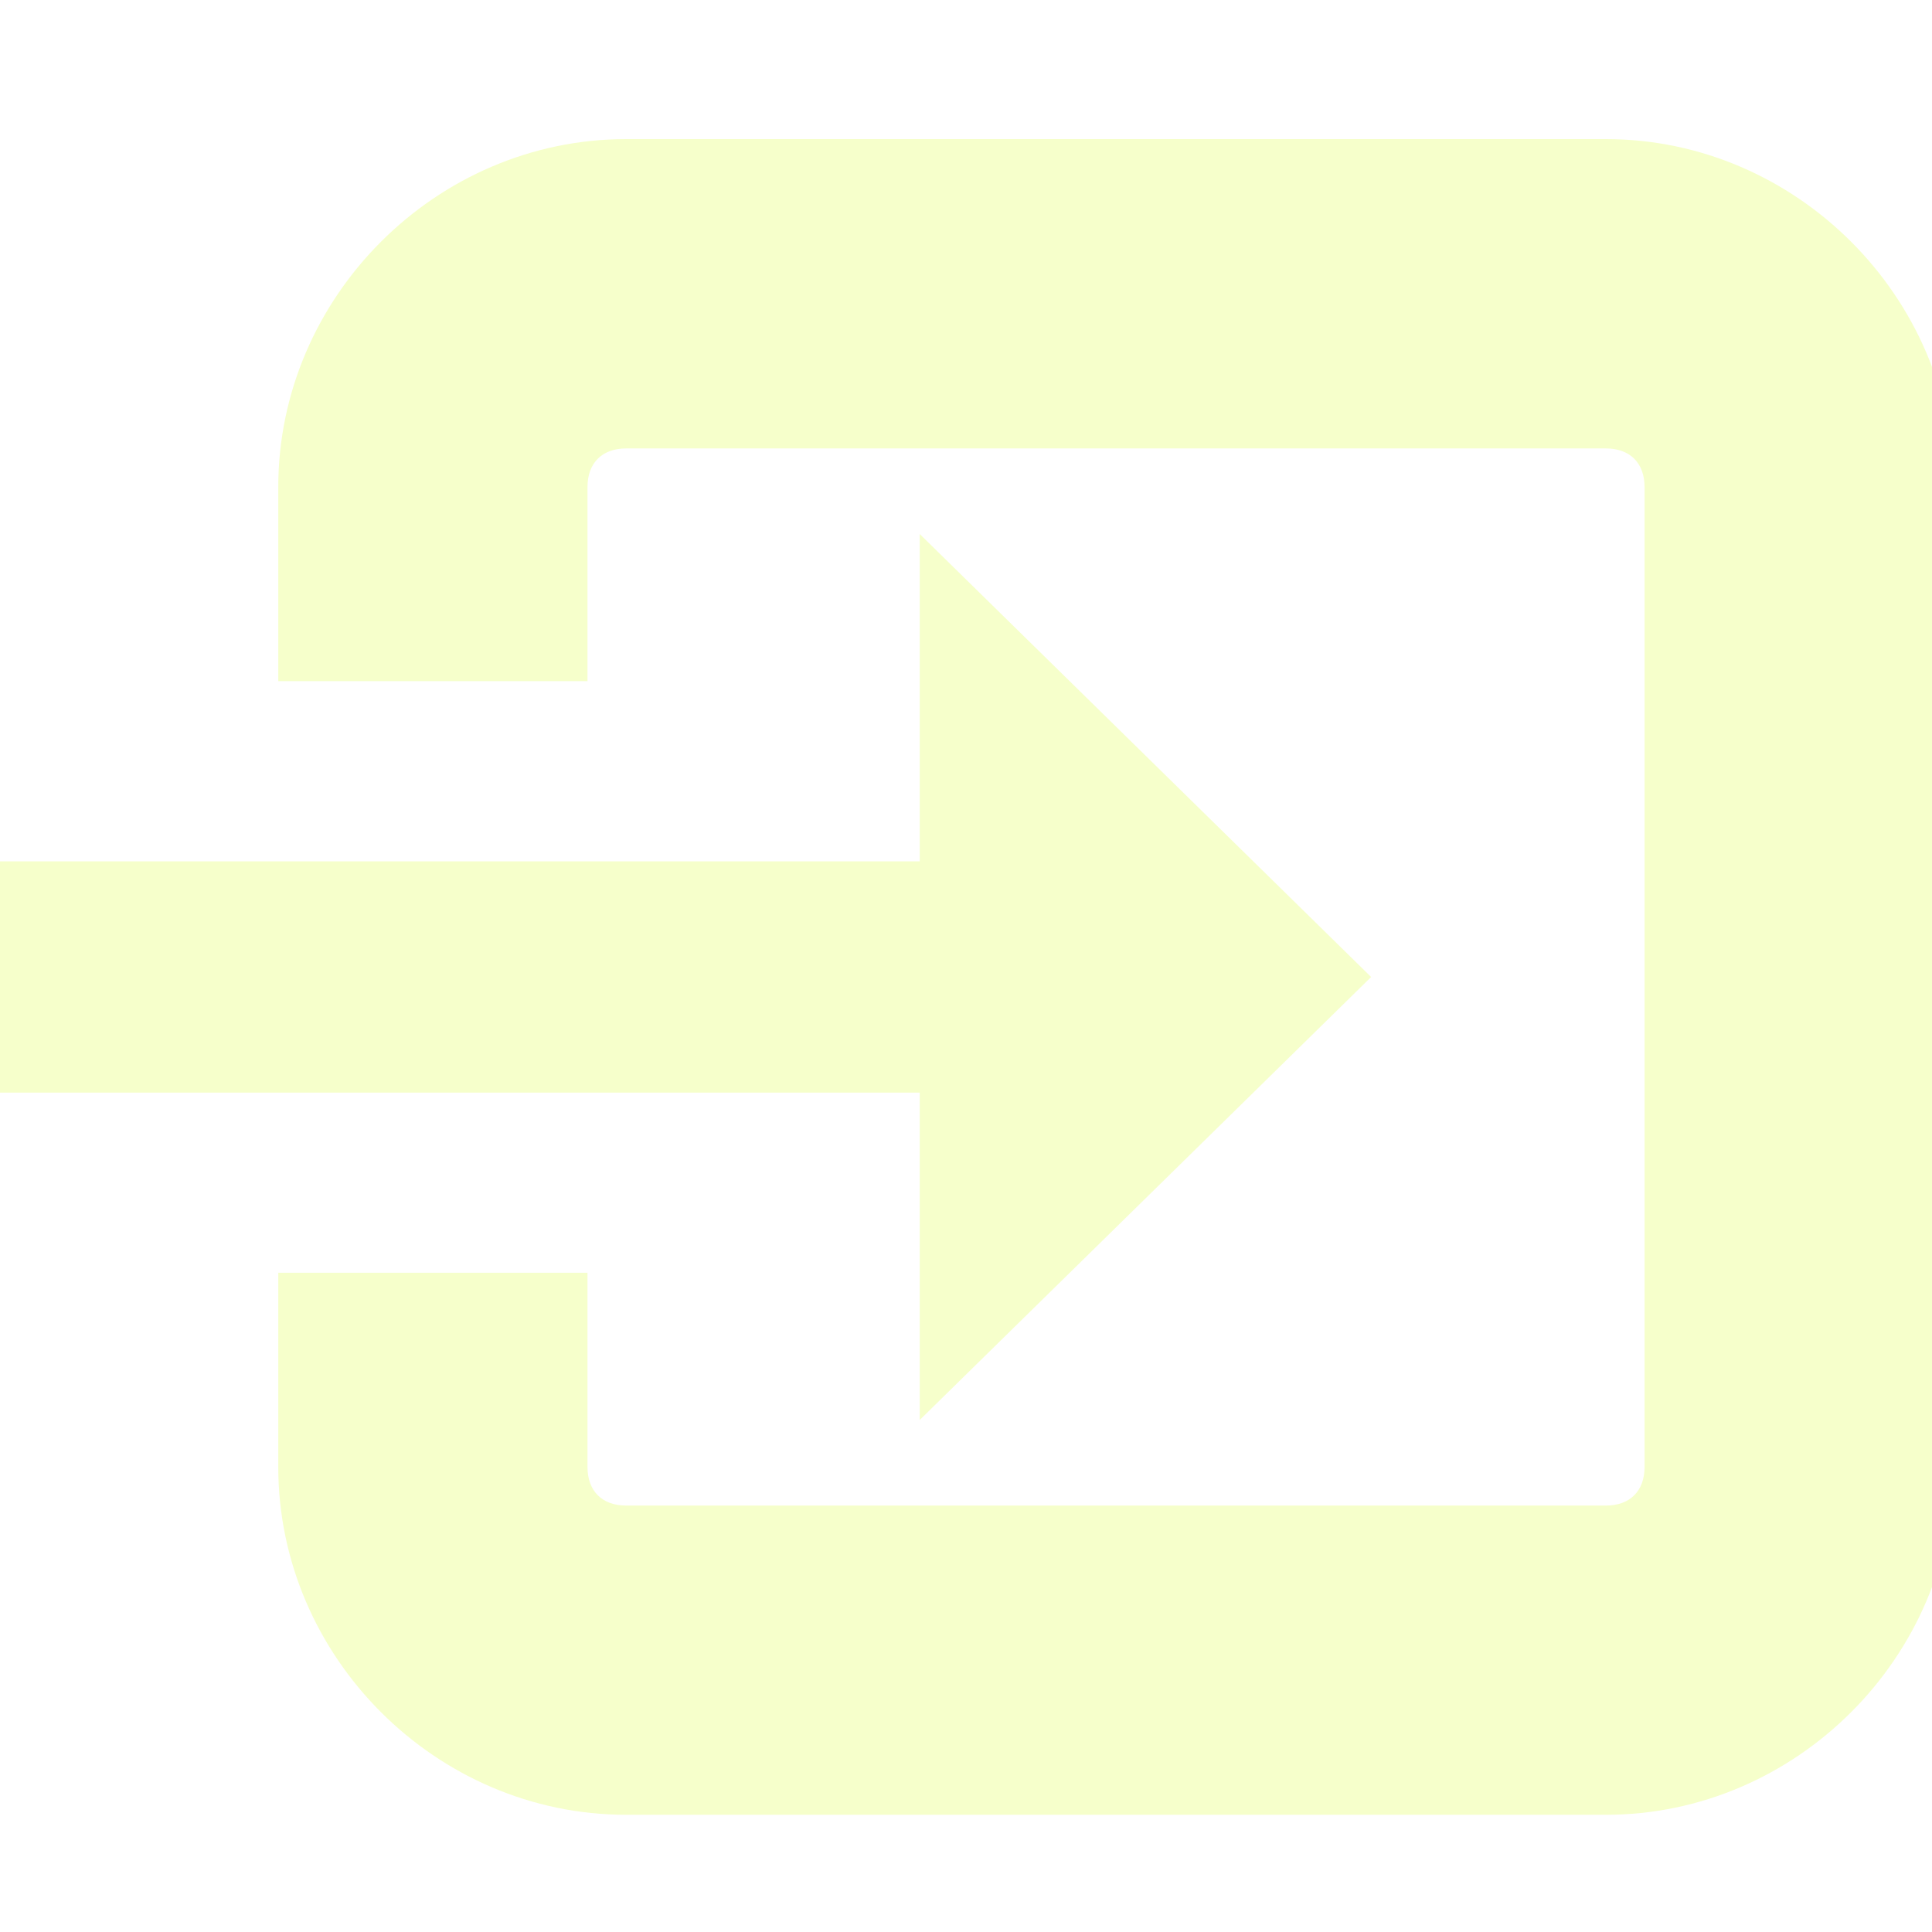
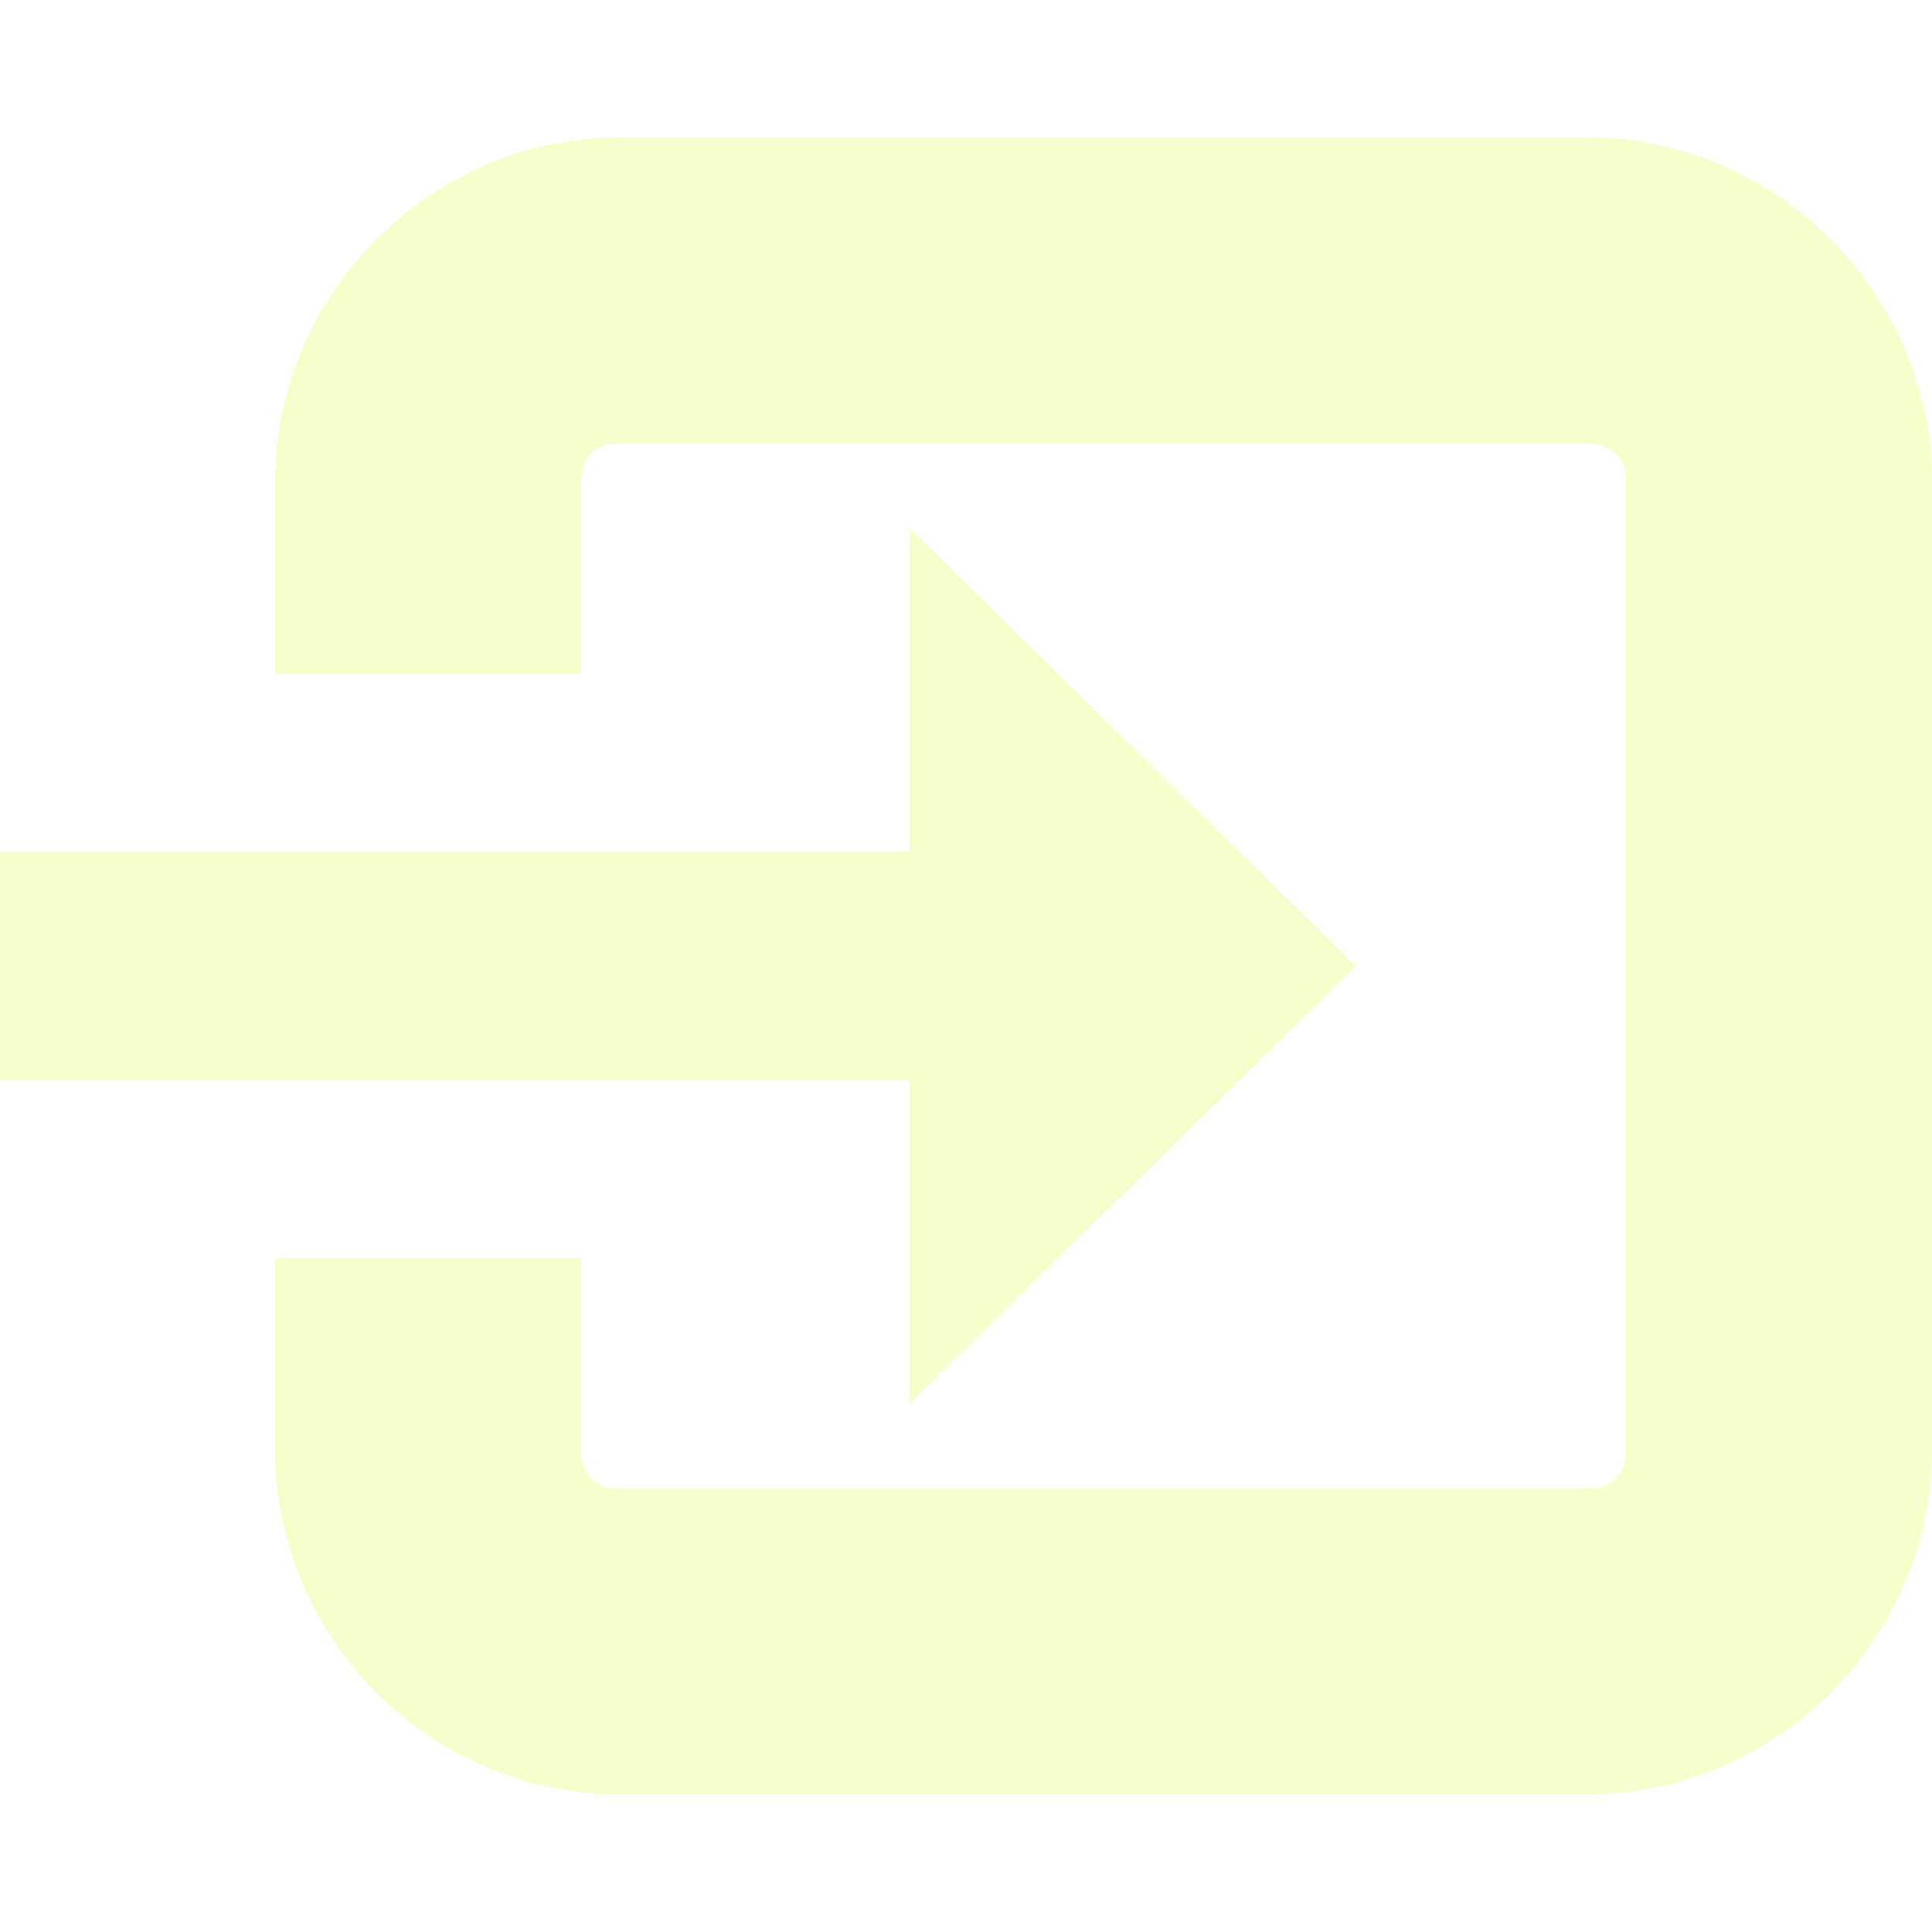
- <svg xmlns="http://www.w3.org/2000/svg" width="36" height="36" viewBox="0 0 36 36" version="1.1" xml:space="preserve" style="clip-rule:evenodd;fill-rule:evenodd;stroke-linejoin:round;stroke-miterlimit:2" id="svg21">
+ <svg xmlns="http://www.w3.org/2000/svg" width="24" height="24" viewBox="0 0 24 24" version="1.1" xml:space="preserve" style="clip-rule:evenodd;fill-rule:evenodd;stroke-linejoin:round;stroke-miterlimit:2" id="svg21">
  <defs id="defs21" />
-   <path id="rect2" style="fill:#f6ffcb;fill-opacity:1;stroke:none;stroke-width:7.008;stroke-linecap:round;stroke-linejoin:round;stroke-dasharray:none;stroke-opacity:1;paint-order:stroke fill markers" d="m 11.667,2.592 c -3.542,0 -6.482,2.942 -6.482,6.484 v 3.616 h 5.762 V 9.076 c 0,-0.449 0.272,-0.72 0.72,-0.72 h 18.257 c 0.449,0 0.72,0.272 0.72,0.72 V 27.334 c 0,0.449 -0.272,0.72 -0.72,0.72 H 11.667 c -0.449,0 -0.72,-0.272 -0.72,-0.72 v -3.618 h -5.762 v 3.618 c 0,3.542 2.941,6.482 6.482,6.482 h 18.257 c 3.542,0 6.484,-2.941 6.484,-6.482 V 9.076 c 0,-3.542 -2.942,-6.484 -6.484,-6.484 z" />
-   <path id="path1" style="fill:#f6ffcb;fill-opacity:1;stroke:none;stroke-width:7.235;stroke-linecap:round;stroke-linejoin:round;stroke-dasharray:none;stroke-opacity:1;paint-order:stroke fill markers" d="M 17.138,9.951 V 16.05 H 0 v 2.155 2.155 h 17.138 v 6.099 L 25.549,18.205 Z" />
+   <path id="rect2" style="fill:#f6ffcb;fill-opacity:1;stroke:none;stroke-width:4.62;stroke-linecap:round;stroke-linejoin:round;stroke-dasharray:none;stroke-opacity:1;paint-order:stroke fill markers" d="m 7.691,1.709 c -2.335,0 -4.273,1.94 -4.273,4.274 V 8.367 H 7.216 V 5.983 c 0,-0.296 0.179,-0.475 0.475,-0.475 h 12.035 c 0.296,0 0.475,0.179 0.475,0.475 V 18.018 c 0,0.296 -0.179,0.475 -0.475,0.475 H 7.691 c -0.296,0 -0.475,-0.179 -0.475,-0.475 V 15.633 H 3.418 v 2.385 c 0,2.335 1.938,4.273 4.273,4.273 H 19.726 C 22.06,22.291 24,20.352 24,18.018 V 5.983 C 24,3.648 22.06,1.709 19.726,1.709 Z" />
+   <path id="path1" style="fill:#f6ffcb;fill-opacity:1;stroke:none;stroke-width:4.769;stroke-linecap:round;stroke-linejoin:round;stroke-dasharray:none;stroke-opacity:1;paint-order:stroke fill markers" d="M 11.297,6.559 V 10.579 H -5e-7 v 1.421 1.421 H 11.297 v 4.02 l 5.545,-5.441 z" />
</svg>
